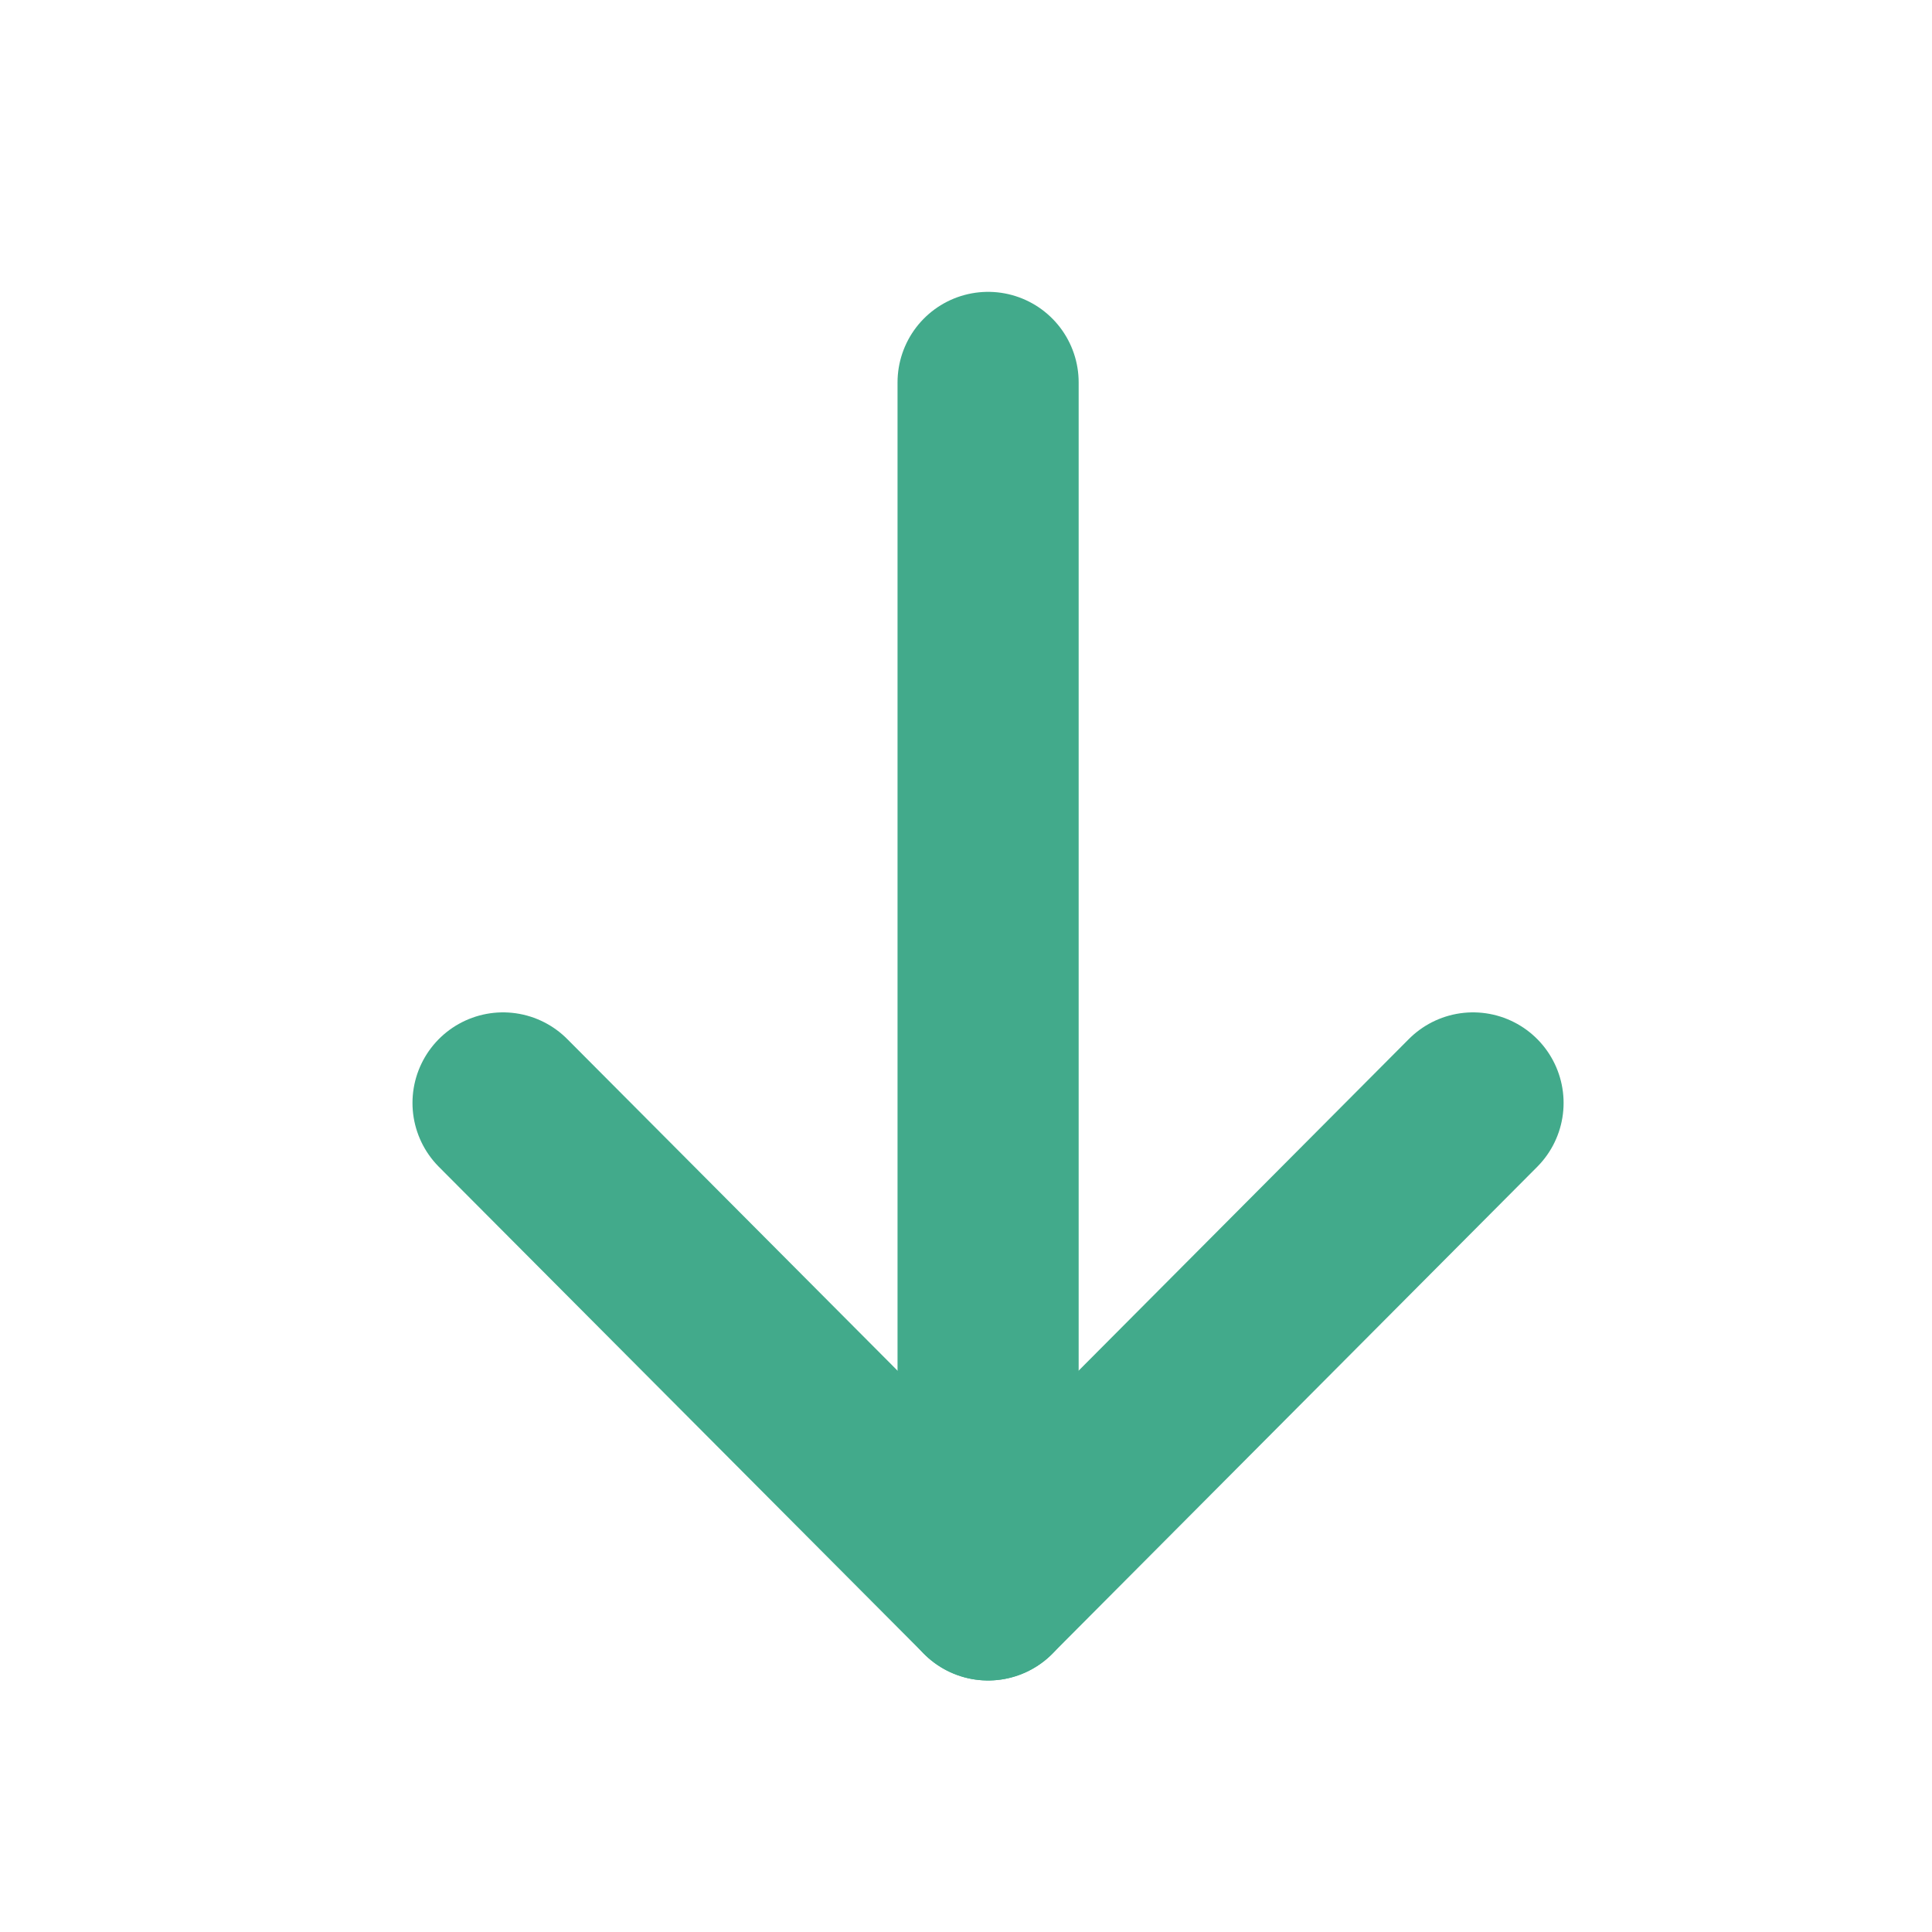
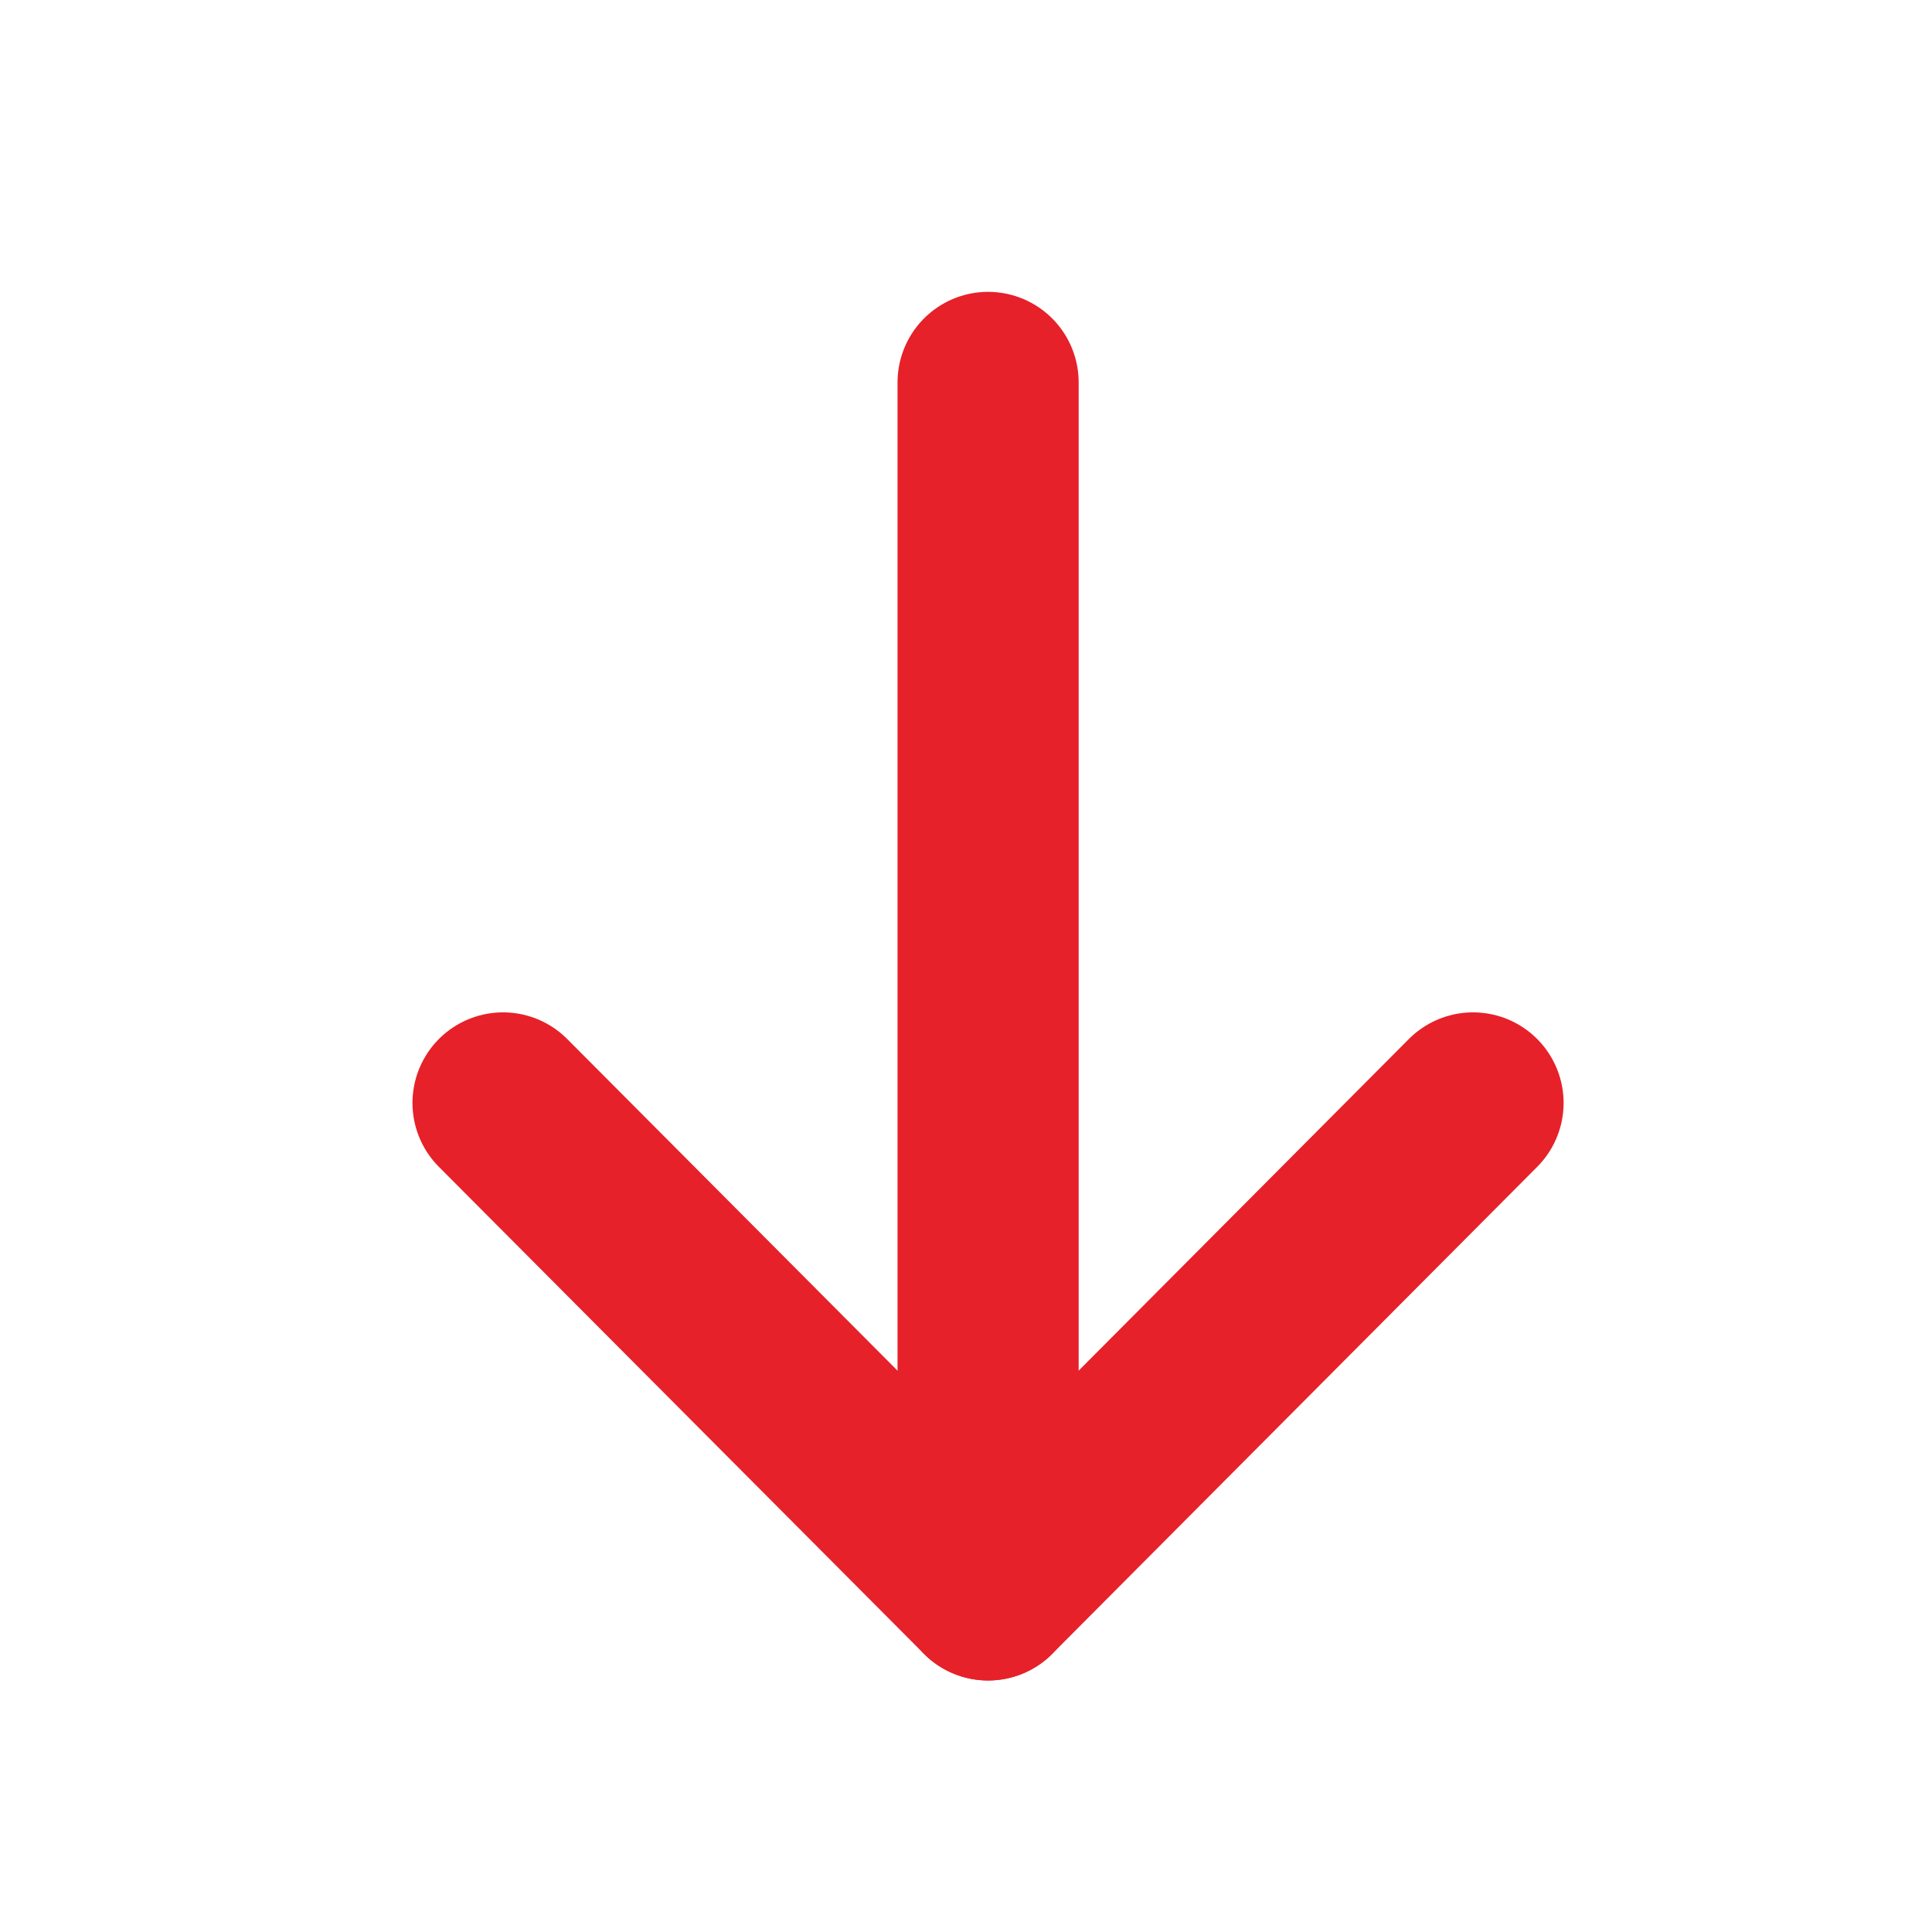
<svg xmlns="http://www.w3.org/2000/svg" width="16" height="16" viewBox="0 0 16 16" fill="none">
  <mask id="mask0" mask-type="alpha" maskUnits="userSpaceOnUse" x="0" y="0" width="16" height="16">
-     <rect width="16" height="16" fill="#EEE2E2" />
+     <rect width="16" height="16" fill="#E62129" />
  </mask>
  <g mask="url(#mask0)">
-     <path d="M8.183 13.167L8.183 3.167" stroke="#42AA8B" stroke-width="1.5" stroke-linecap="round" stroke-linejoin="round" />
-     <path d="M12.199 9.134L8.183 13.167L4.166 9.134" stroke="#42AA8B" stroke-width="1.5" stroke-linecap="round" stroke-linejoin="round" />
+     <path d="M8.183 13.167L8.183 3.167" stroke="#E62129" stroke-width="1.5" stroke-linecap="round" stroke-linejoin="round" />
+     <path d="M12.199 9.134L8.183 13.167L4.166 9.134" stroke="#E62129" stroke-width="1.5" stroke-linecap="round" stroke-linejoin="round" />
  </g>
</svg>
